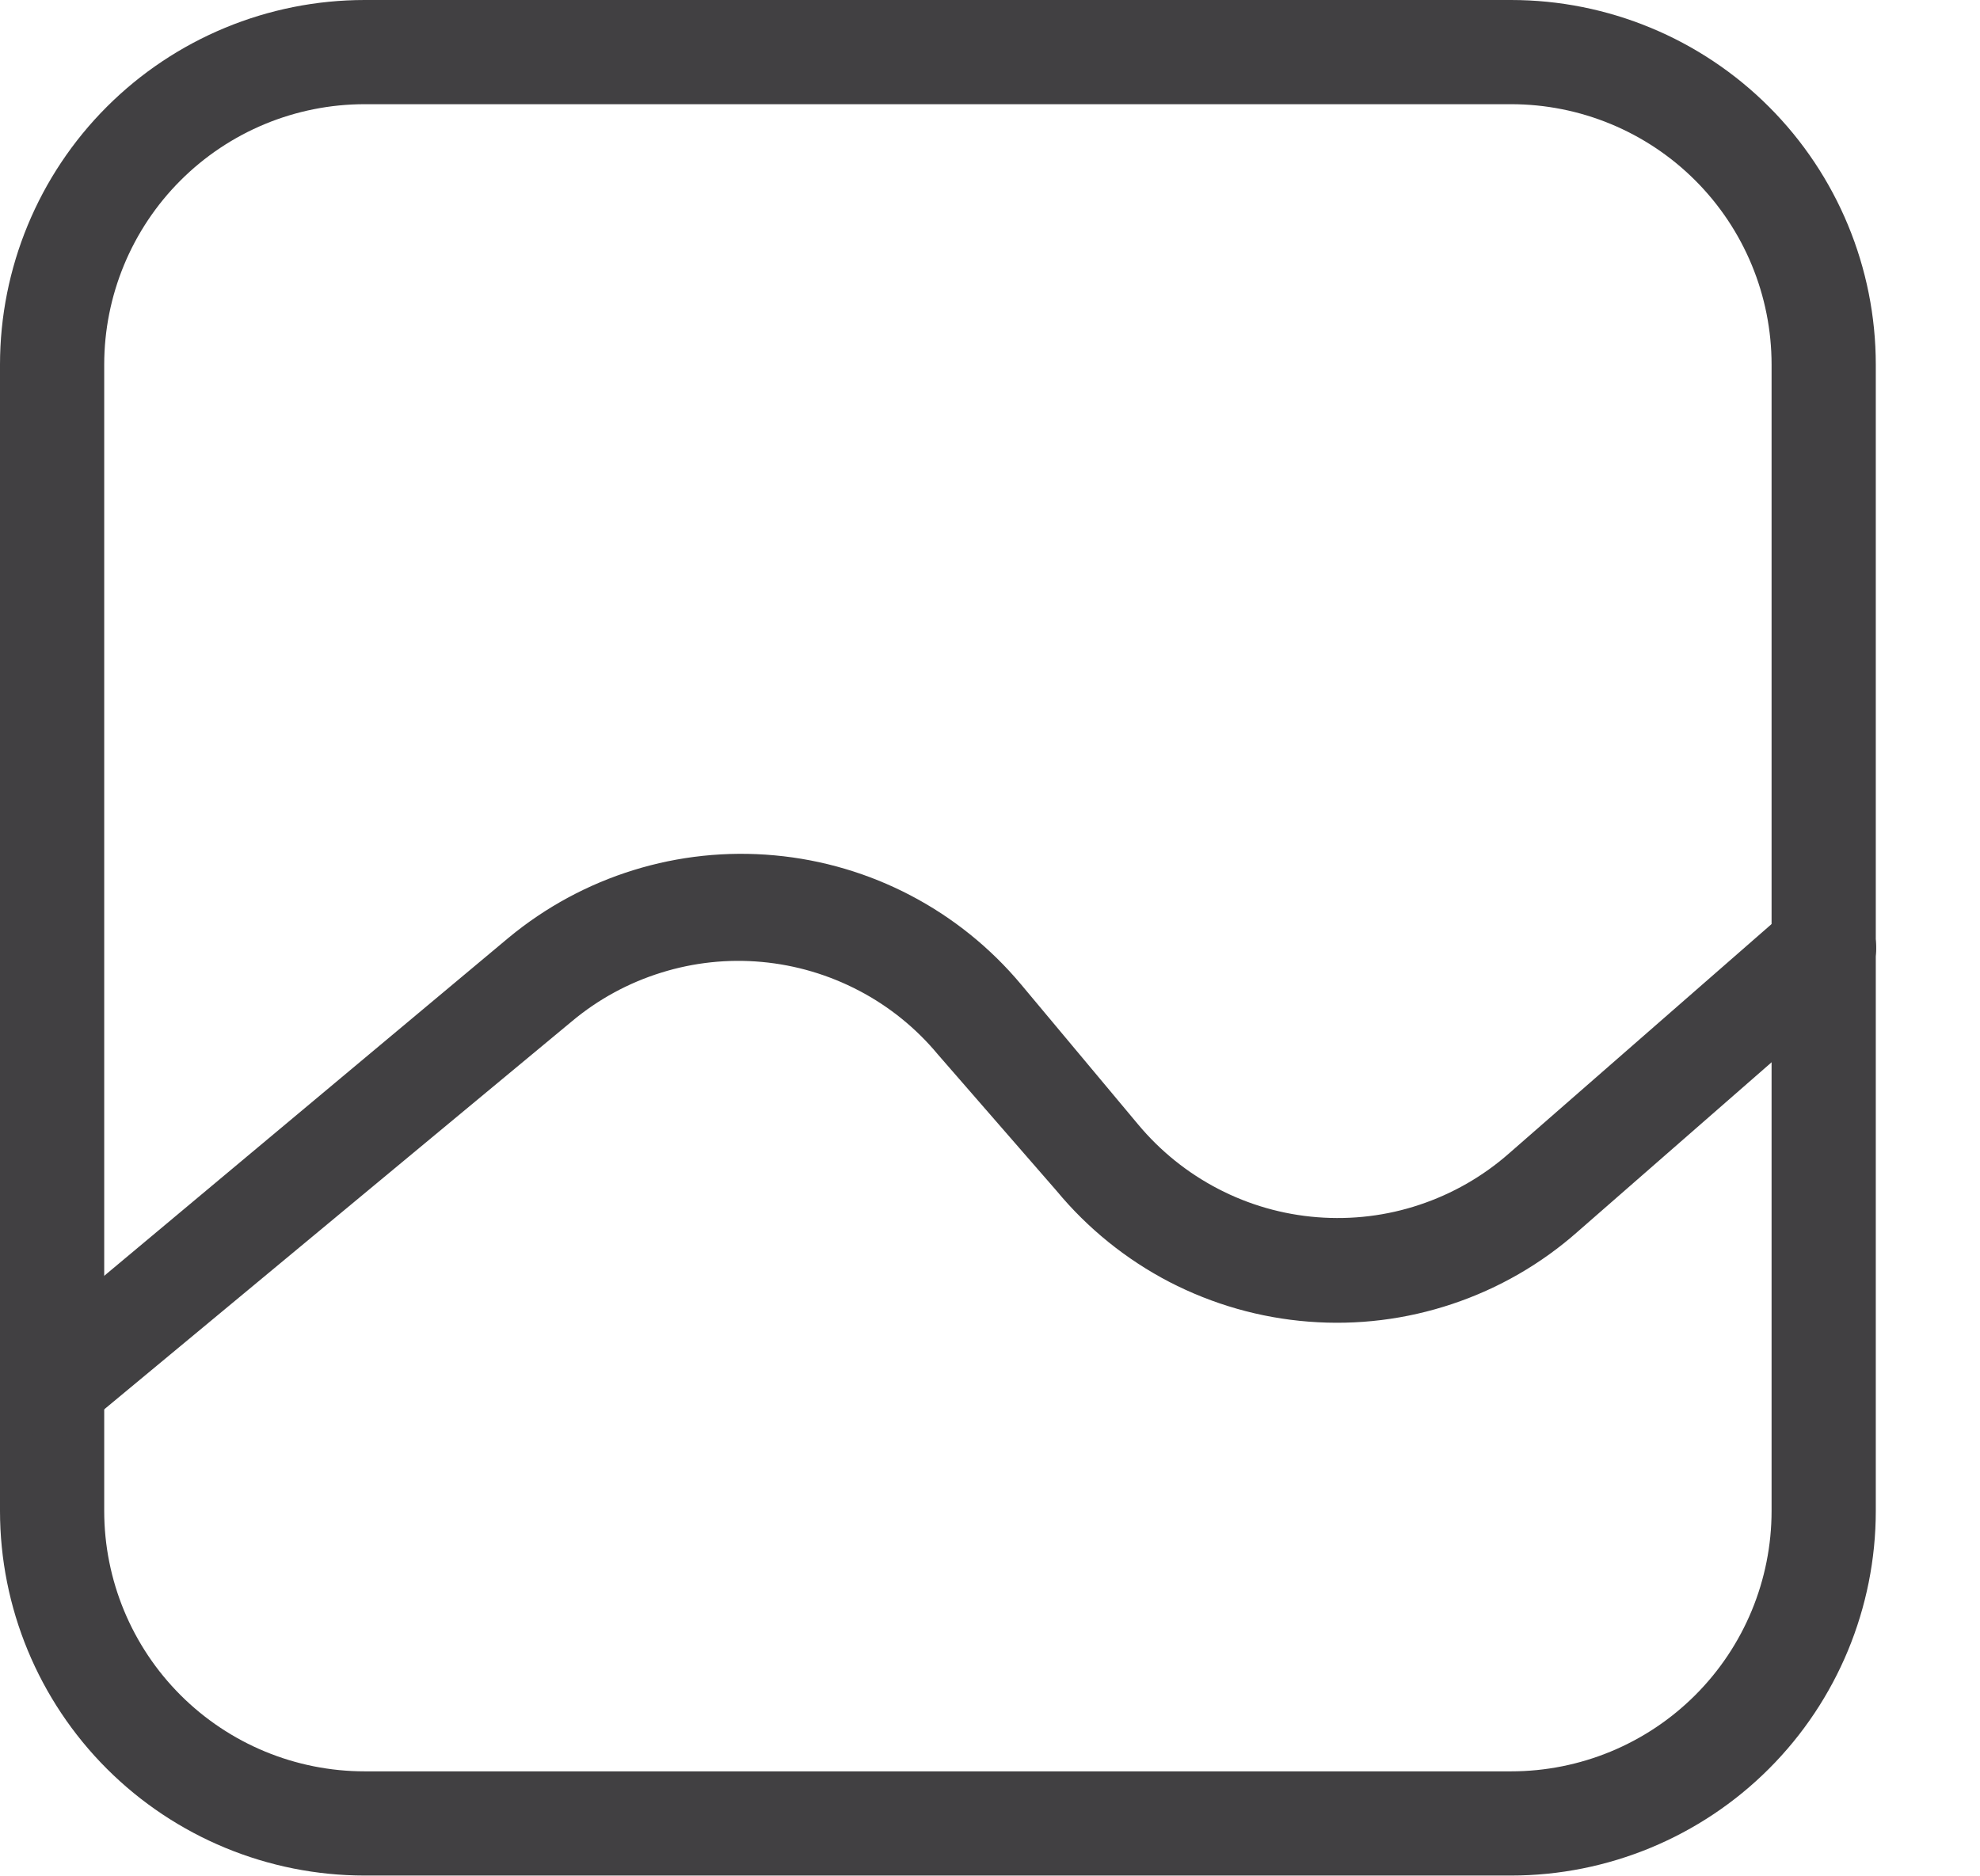
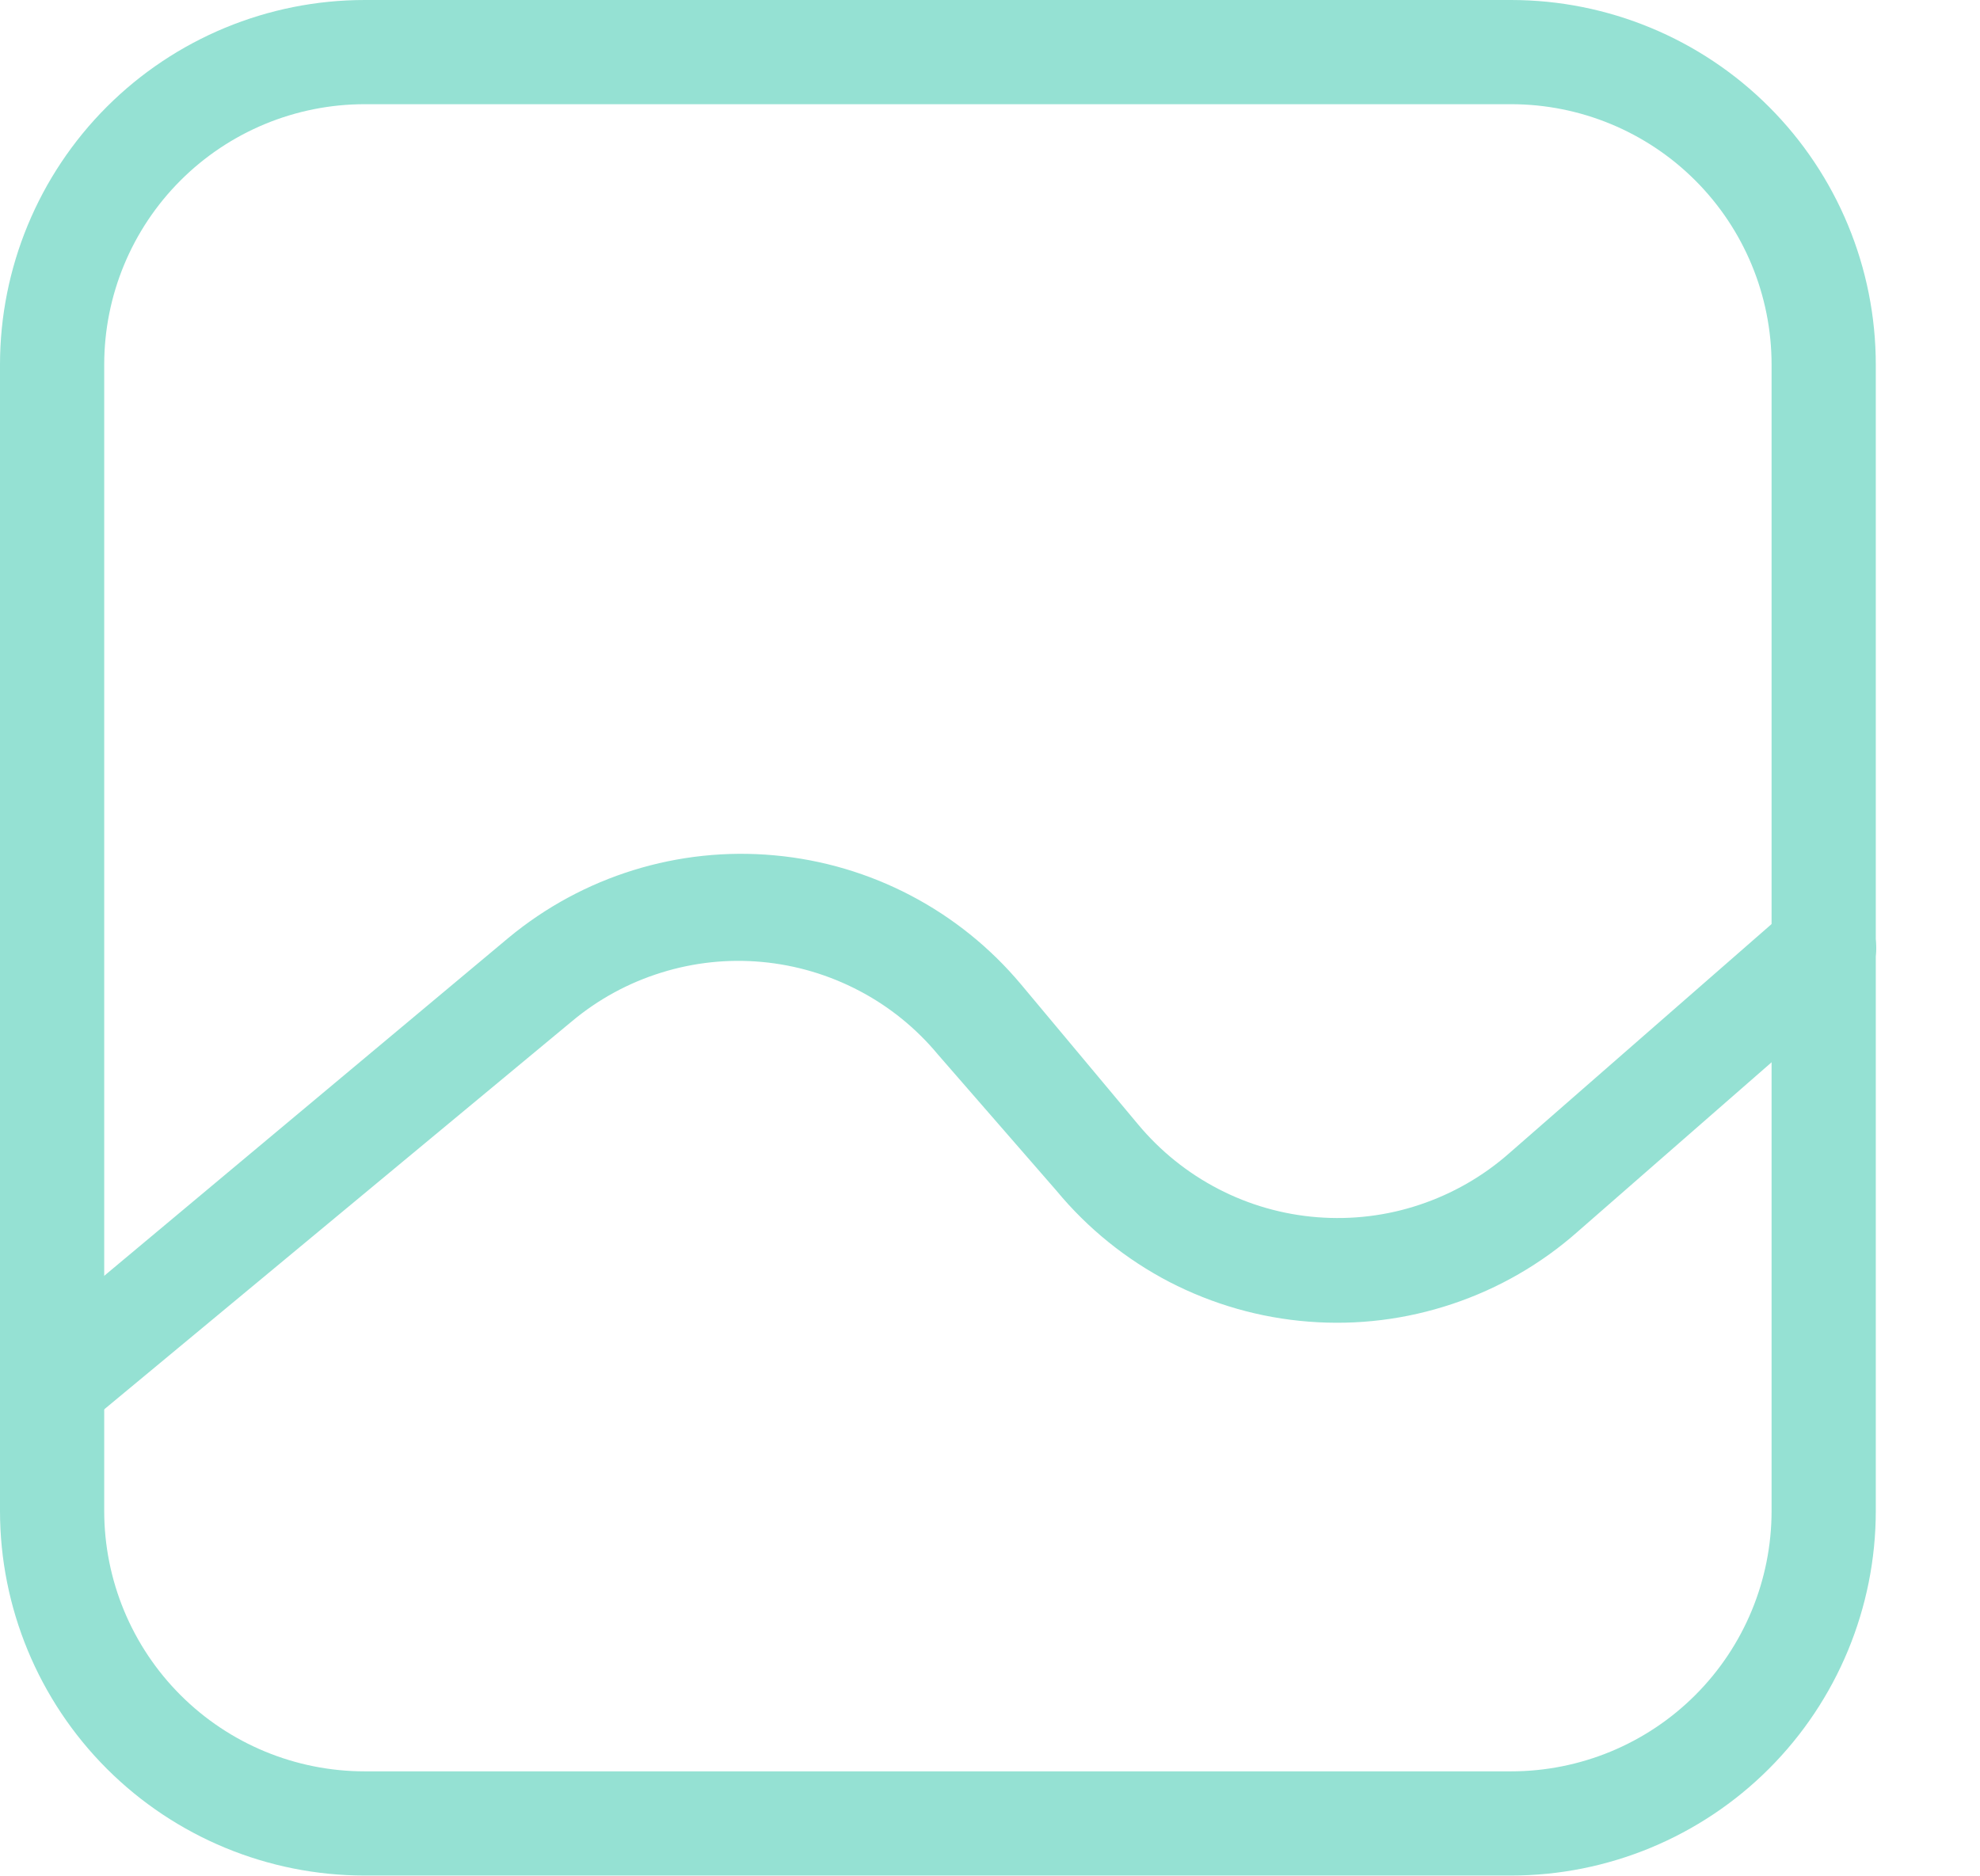
<svg xmlns="http://www.w3.org/2000/svg" width="19" height="18" viewBox="0 0 19 18" fill="none">
-   <path d="M14.5 18H3.5C2.572 18 1.681 17.631 1.025 16.975C0.369 16.319 0 15.428 0 14.5V3.5C0 2.572 0.369 1.681 1.025 1.025C1.681 0.369 2.572 0 3.5 0H14.5C15.428 0 16.319 0.369 16.975 1.025C17.631 1.681 18 2.572 18 3.5V14.5C18 15.428 17.631 16.319 16.975 16.975C16.319 17.631 15.428 18 14.5 18ZM3.5 1C2.837 1 2.201 1.263 1.732 1.732C1.263 2.201 1 2.837 1 3.5V14.5C1 15.163 1.263 15.799 1.732 16.268C2.201 16.737 2.837 17 3.5 17H14.5C15.163 17 15.799 16.737 16.268 16.268C16.737 15.799 17 15.163 17 14.5V3.5C17 2.837 16.737 2.201 16.268 1.732C15.799 1.263 15.163 1 14.5 1H3.5Z" fill="#414042" />
-   <path d="M0.5 13.81C0.427 13.811 0.355 13.795 0.289 13.764C0.224 13.733 0.166 13.687 0.12 13.63C0.077 13.58 0.045 13.523 0.024 13.46C0.004 13.398 -0.003 13.332 0.002 13.267C0.008 13.202 0.026 13.139 0.057 13.081C0.088 13.023 0.129 12.971 0.18 12.93L4.88 9C5.593 8.409 6.511 8.124 7.433 8.209C8.355 8.293 9.206 8.739 9.8 9.45L10.92 10.79C11.133 11.046 11.395 11.257 11.69 11.41C11.986 11.564 12.309 11.656 12.641 11.682C12.973 11.708 13.307 11.668 13.623 11.562C13.938 11.457 14.23 11.29 14.48 11.07L17.17 8.72C17.272 8.634 17.403 8.591 17.535 8.601C17.668 8.61 17.792 8.671 17.88 8.77C17.924 8.819 17.957 8.876 17.978 8.938C17.999 9 18.007 9.065 18.003 9.13C17.998 9.196 17.98 9.259 17.951 9.318C17.921 9.376 17.88 9.428 17.83 9.47L15.14 11.82C14.79 12.13 14.38 12.366 13.937 12.514C13.493 12.663 13.024 12.721 12.557 12.684C12.091 12.648 11.637 12.518 11.221 12.303C10.806 12.087 10.438 11.79 10.14 11.43L9 10.12C8.791 9.868 8.534 9.66 8.244 9.508C7.954 9.356 7.638 9.262 7.311 9.232C6.985 9.202 6.657 9.237 6.344 9.335C6.032 9.432 5.741 9.59 5.49 9.8L0.79 13.7C0.706 13.764 0.605 13.802 0.5 13.81Z" fill="#414042" />
+   <path d="M14.5 18H3.5C2.572 18 1.681 17.631 1.025 16.975C0.369 16.319 0 15.428 0 14.5V3.5C0 2.572 0.369 1.681 1.025 1.025C1.681 0.369 2.572 0 3.5 0H14.5C15.428 0 16.319 0.369 16.975 1.025C17.631 1.681 18 2.572 18 3.5V14.5C18 15.428 17.631 16.319 16.975 16.975C16.319 17.631 15.428 18 14.5 18ZM3.5 1C2.837 1 2.201 1.263 1.732 1.732C1.263 2.201 1 2.837 1 3.5V14.5C1 15.163 1.263 15.799 1.732 16.268C2.201 16.737 2.837 17 3.5 17H14.5C15.163 17 15.799 16.737 16.268 16.268C16.737 15.799 17 15.163 17 14.5V3.5C17 2.837 16.737 2.201 16.268 1.732C15.799 1.263 15.163 1 14.5 1H3.5Z" fill="#95E1D3" />
+   <path d="M0.5 13.81C0.427 13.811 0.355 13.795 0.289 13.764C0.224 13.733 0.166 13.687 0.12 13.63C0.077 13.58 0.045 13.523 0.024 13.46C0.004 13.398 -0.003 13.332 0.002 13.267C0.008 13.202 0.026 13.139 0.057 13.081C0.088 13.023 0.129 12.971 0.18 12.93L4.88 9C5.593 8.409 6.511 8.124 7.433 8.209C8.355 8.293 9.206 8.739 9.8 9.45L10.92 10.79C11.133 11.046 11.395 11.257 11.69 11.41C11.986 11.564 12.309 11.656 12.641 11.682C12.973 11.708 13.307 11.668 13.623 11.562C13.938 11.457 14.23 11.29 14.48 11.07L17.17 8.72C17.272 8.634 17.403 8.591 17.535 8.601C17.668 8.61 17.792 8.671 17.88 8.77C17.924 8.819 17.957 8.876 17.978 8.938C17.999 9 18.007 9.065 18.003 9.13C17.998 9.196 17.98 9.259 17.951 9.318C17.921 9.376 17.88 9.428 17.83 9.47L15.14 11.82C14.79 12.13 14.38 12.366 13.937 12.514C13.493 12.663 13.024 12.721 12.557 12.684C12.091 12.648 11.637 12.518 11.221 12.303C10.806 12.087 10.438 11.79 10.14 11.43L9 10.12C8.791 9.868 8.534 9.66 8.244 9.508C7.954 9.356 7.638 9.262 7.311 9.232C6.985 9.202 6.657 9.237 6.344 9.335C6.032 9.432 5.741 9.59 5.49 9.8L0.79 13.7C0.706 13.764 0.605 13.802 0.5 13.81Z" fill="#95E1D3" />
</svg>
